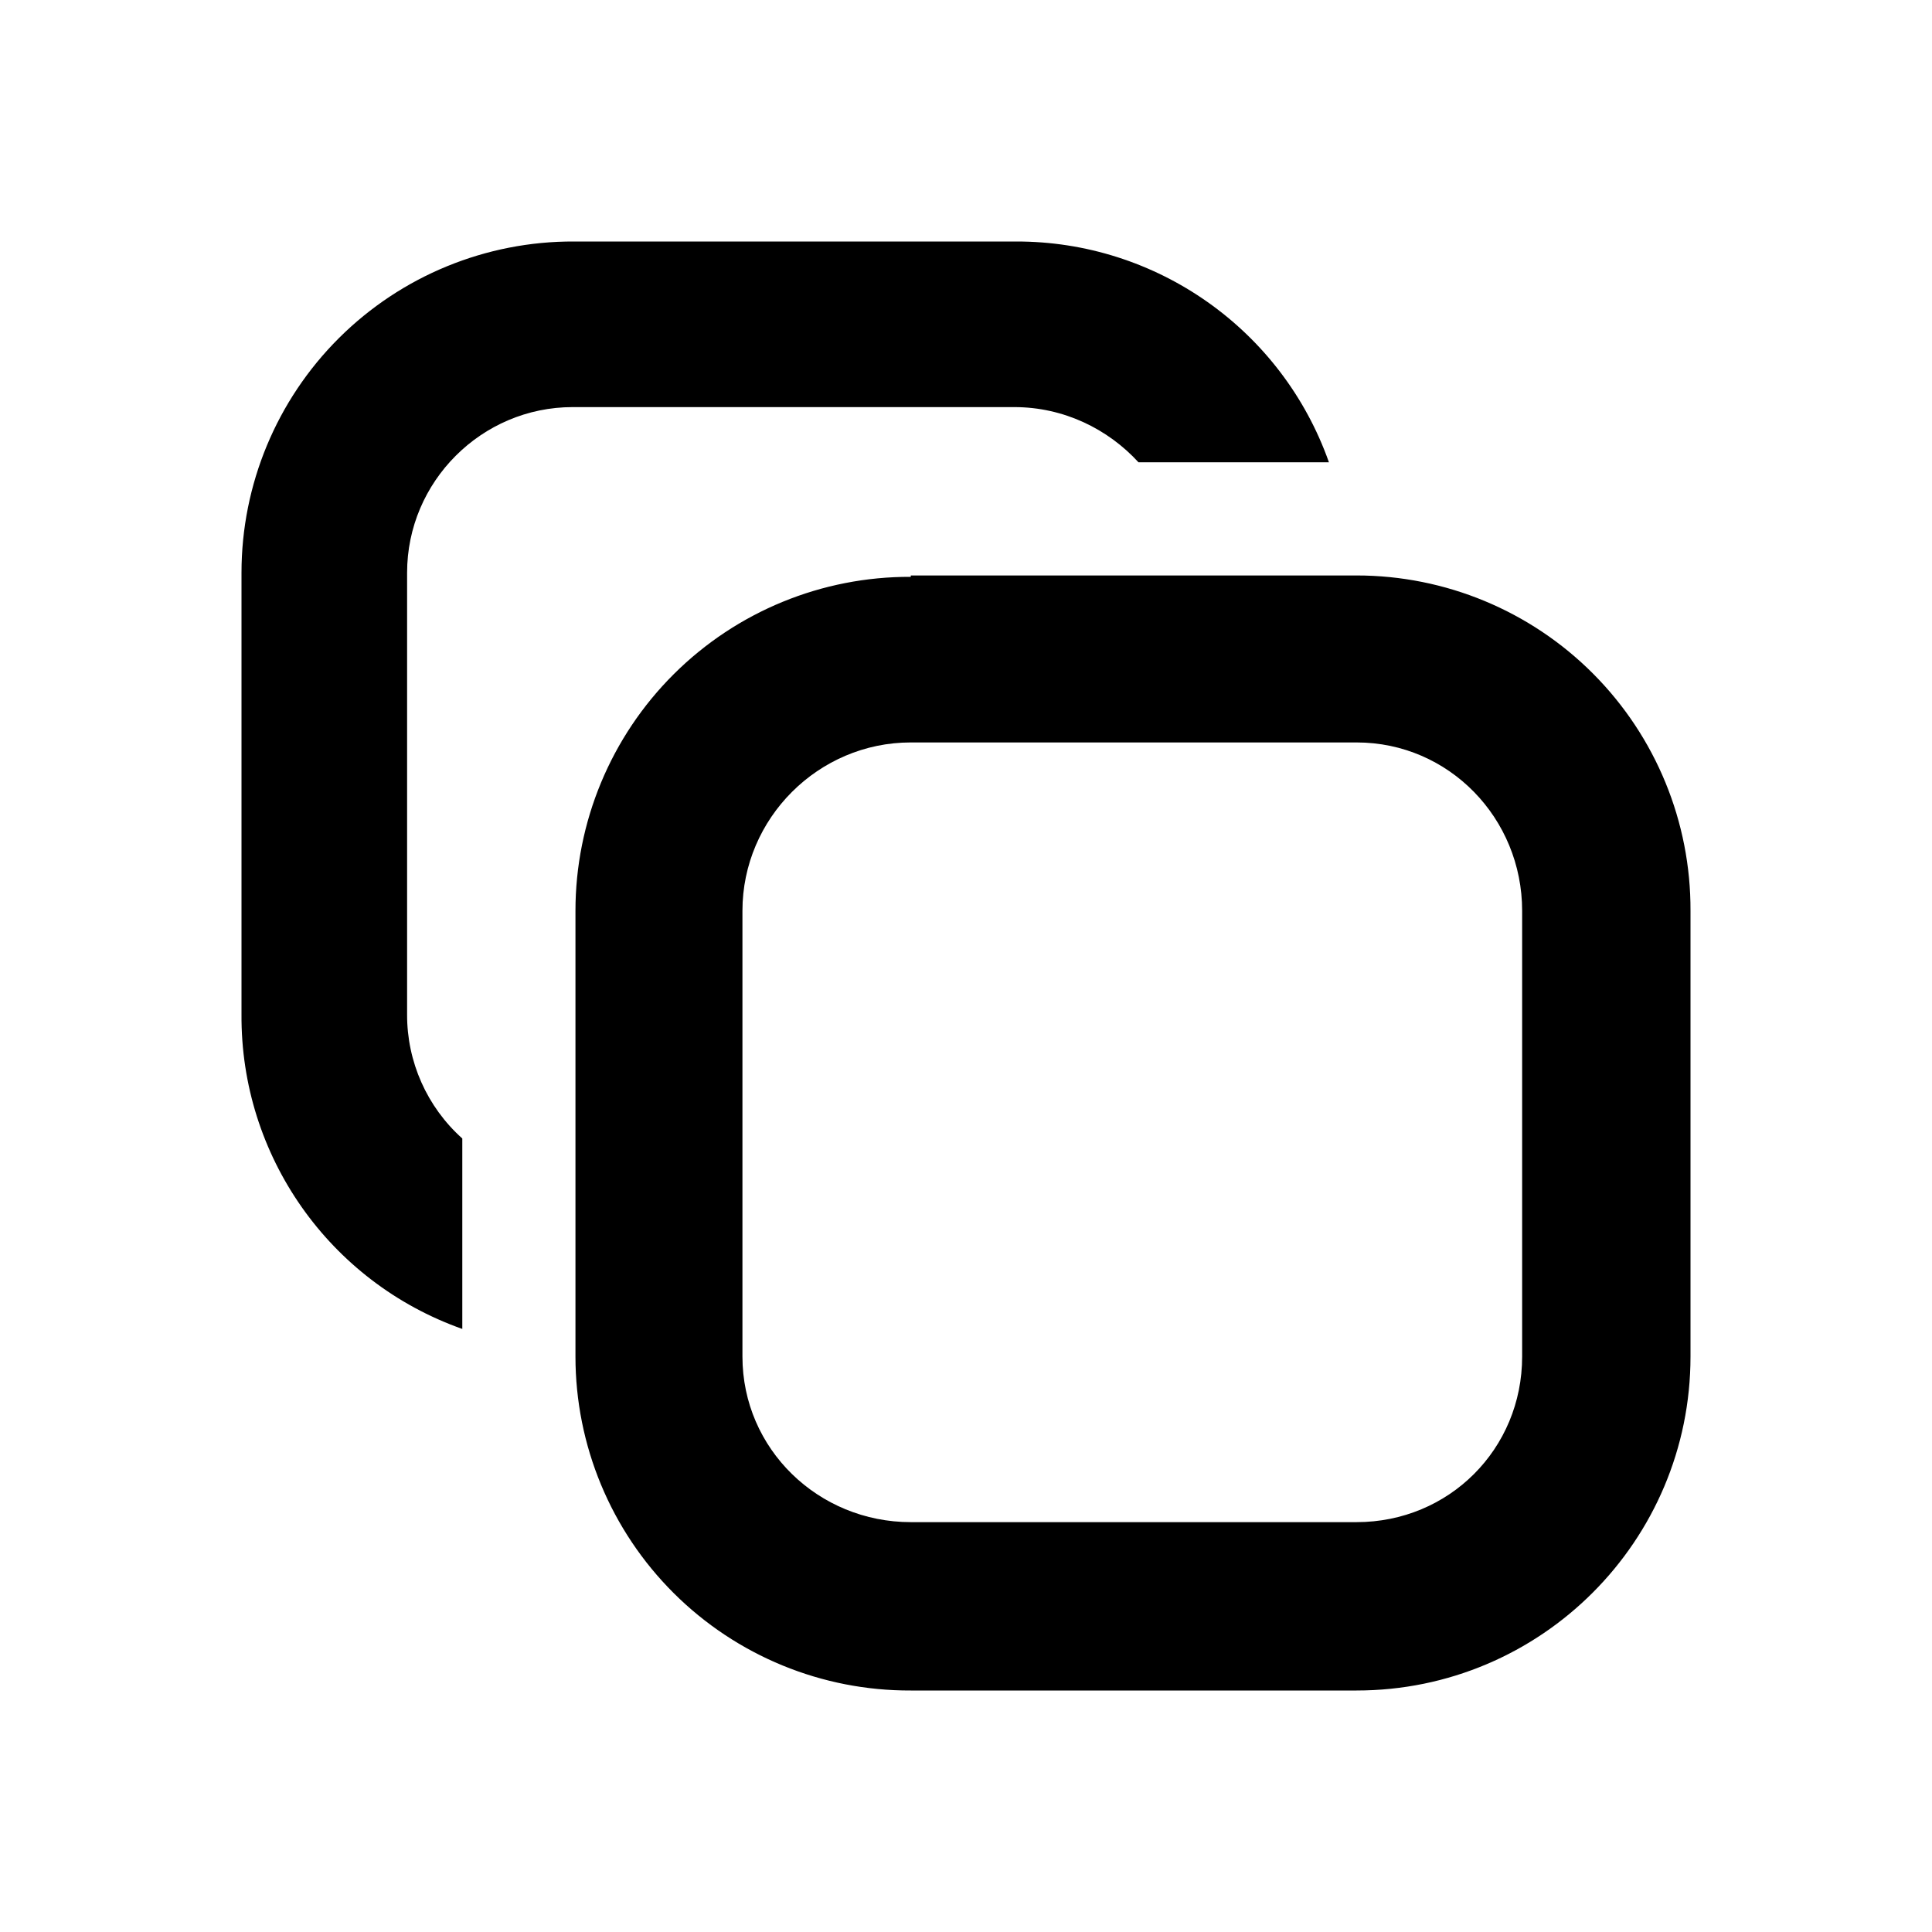
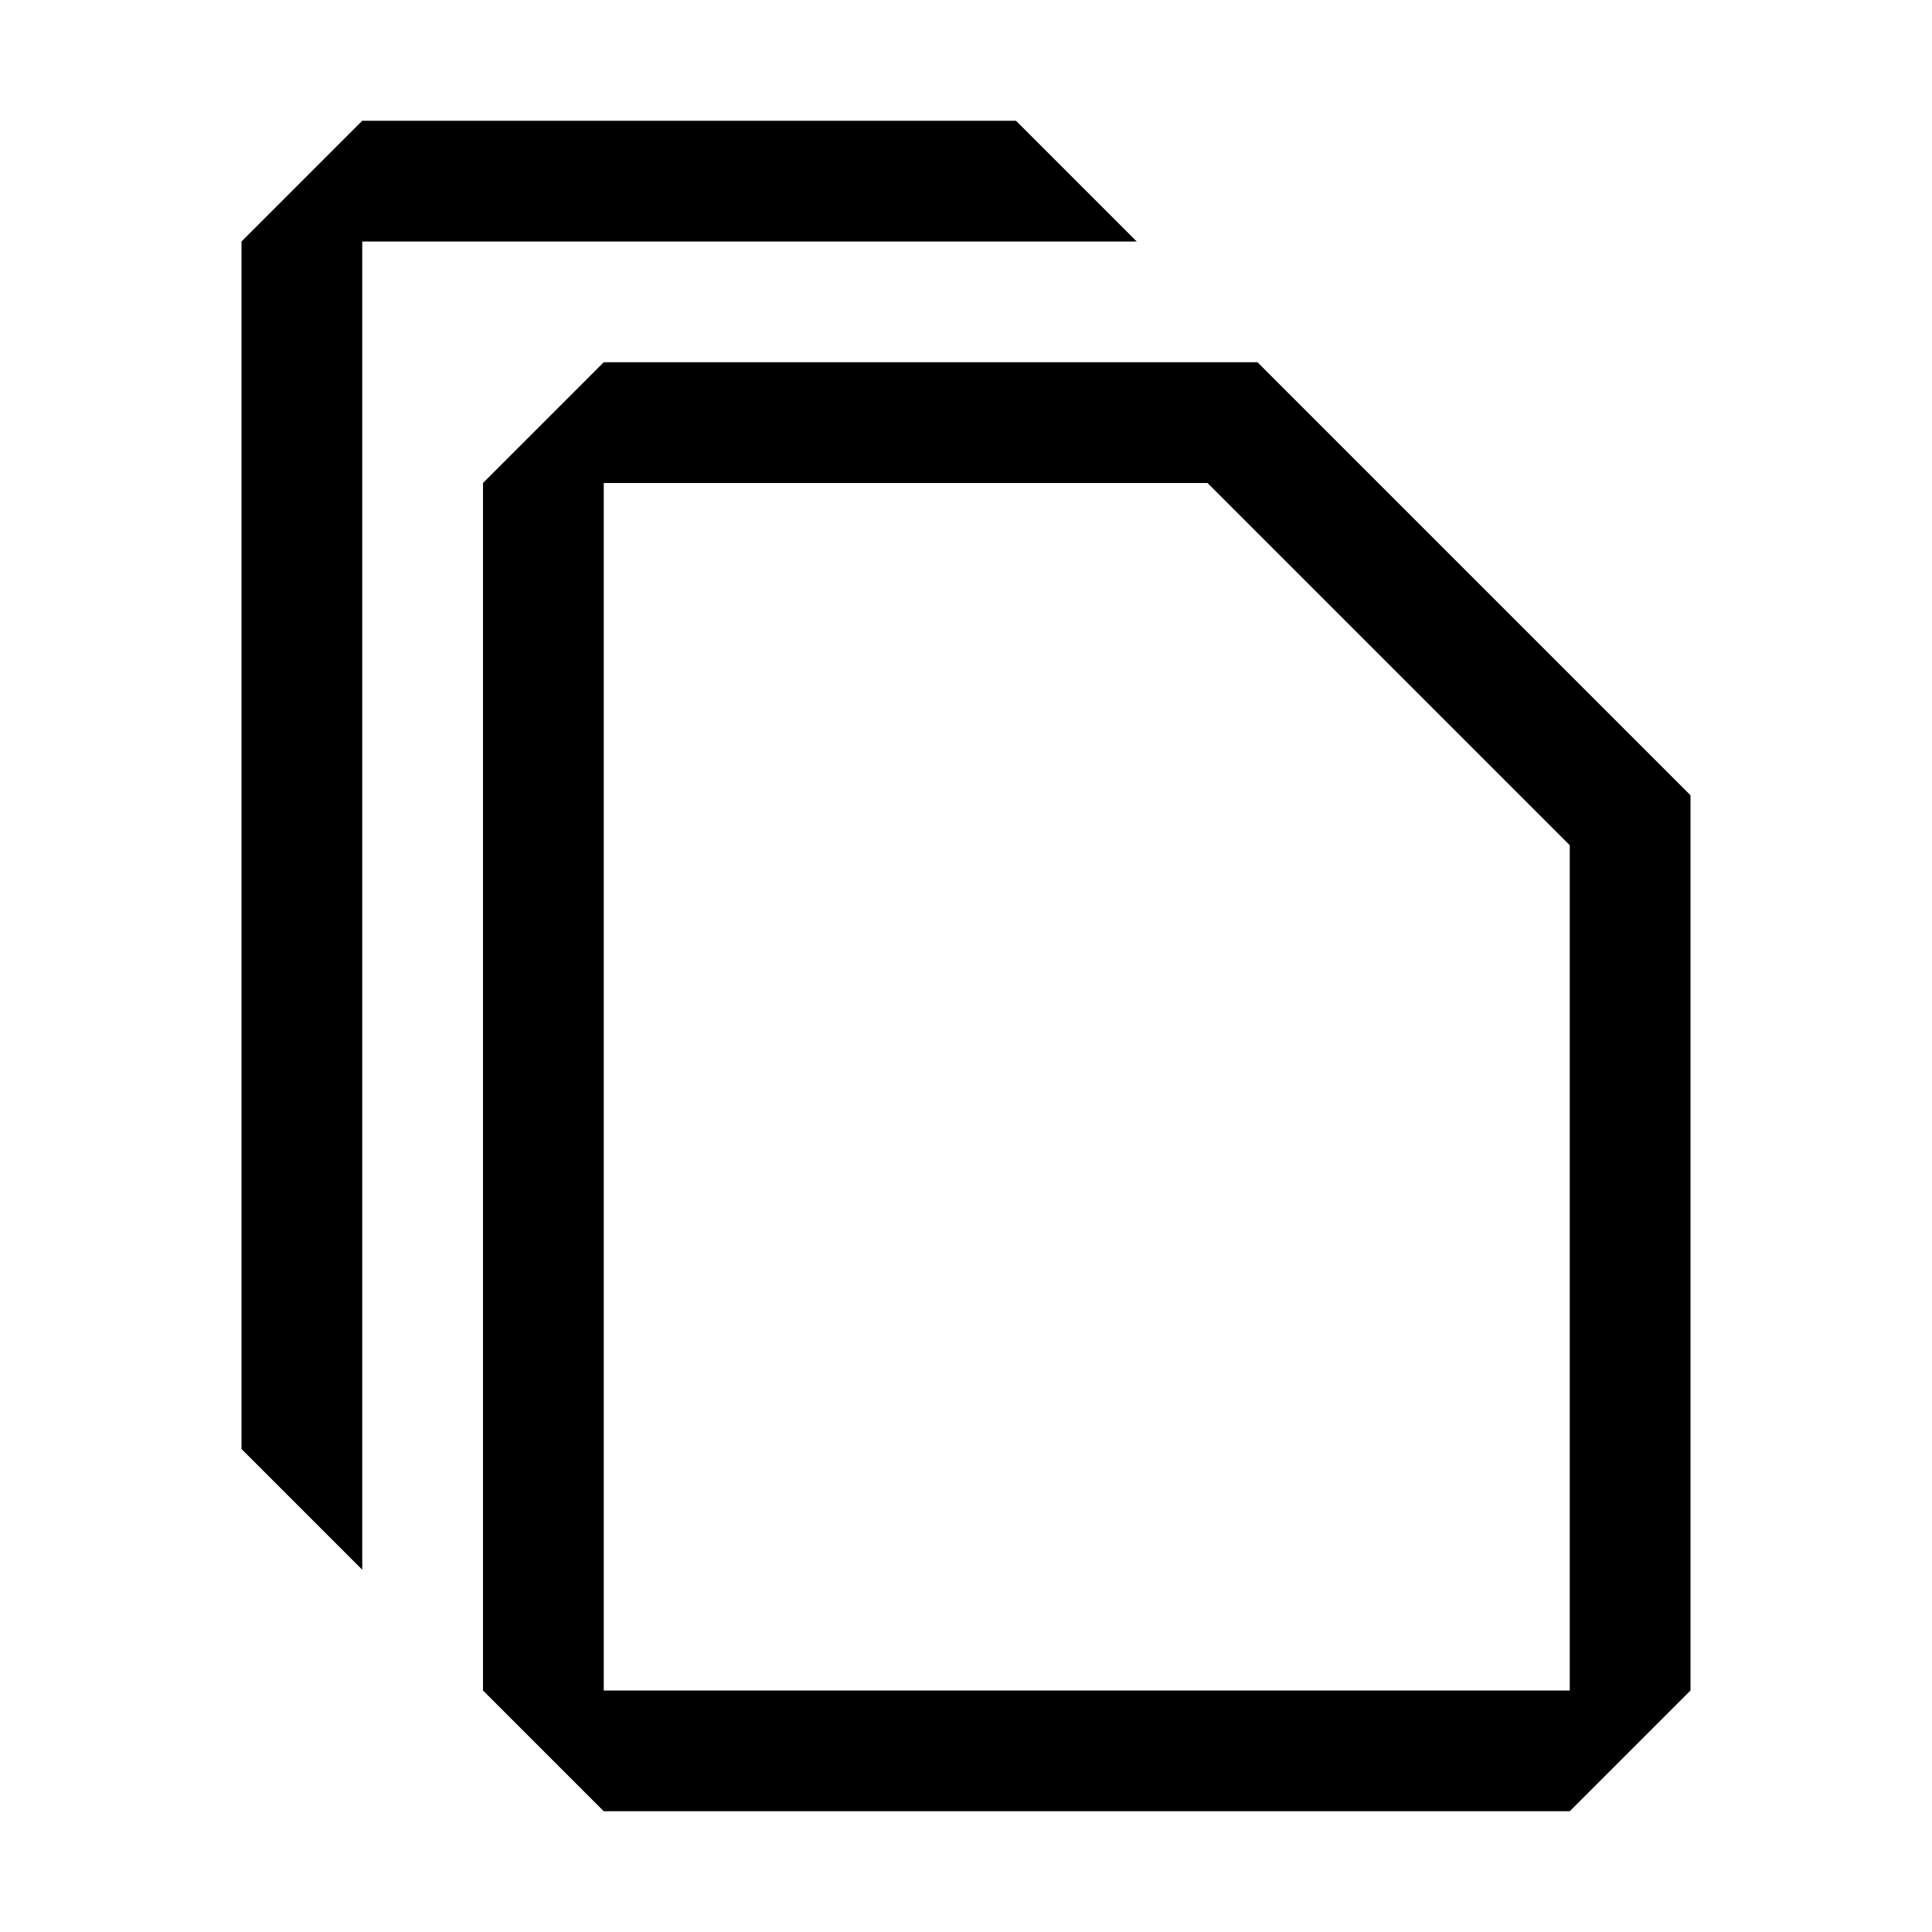
- <svg xmlns="http://www.w3.org/2000/svg" fill="none" viewBox="0 0 14 14" width="16" height="16" class="tw-inline-block tw-flex-shrink-0 tw-pointer-events-none">
-   <path fill="currentColor" fill-rule="evenodd" d="M9.83 5.38H6.6c-.67 0-1.22.55-1.22 1.22v3.23c0 .67.55 1.2 1.22 1.2h3.23c.67 0 1.2-.53 1.2-1.2V6.6c0-.67-.53-1.22-1.2-1.22zM6.6 4.18A2.42 2.42 0 004.17 6.6v3.23a2.42 2.42 0 002.43 2.42h3.23a2.42 2.42 0 002.42-2.42V6.6a2.42 2.42 0 00-2.42-2.43H6.6z" clip-rule="evenodd" />
-   <path fill="currentColor" fill-rule="evenodd" d="M4.15 2.95h3.2c.36 0 .68.16.9.4h1.38a2.4 2.4 0 00-2.27-1.6h-3.2a2.4 2.4 0 00-2.41 2.4v3.2a2.4 2.4 0 001.6 2.28V8.25a1.2 1.2 0 01-.4-.9v-3.2c0-.66.54-1.2 1.2-1.2z" clip-rule="evenodd" />
+ <svg xmlns="http://www.w3.org/2000/svg" width="16" height="16" viewBox="0 0 16 16" fill="currentColor">
+   <path fill-rule="evenodd" clip-rule="evenodd" d="M4 4l1-1h5.414L14 6.586V14l-1 1H5l-1-1V4zm9 3l-3-3H5v10h8V7z" />
+   <path fill-rule="evenodd" clip-rule="evenodd" d="M3 1L2 2v10l1 1V2h6.414l-1-1H3z" />
</svg>
